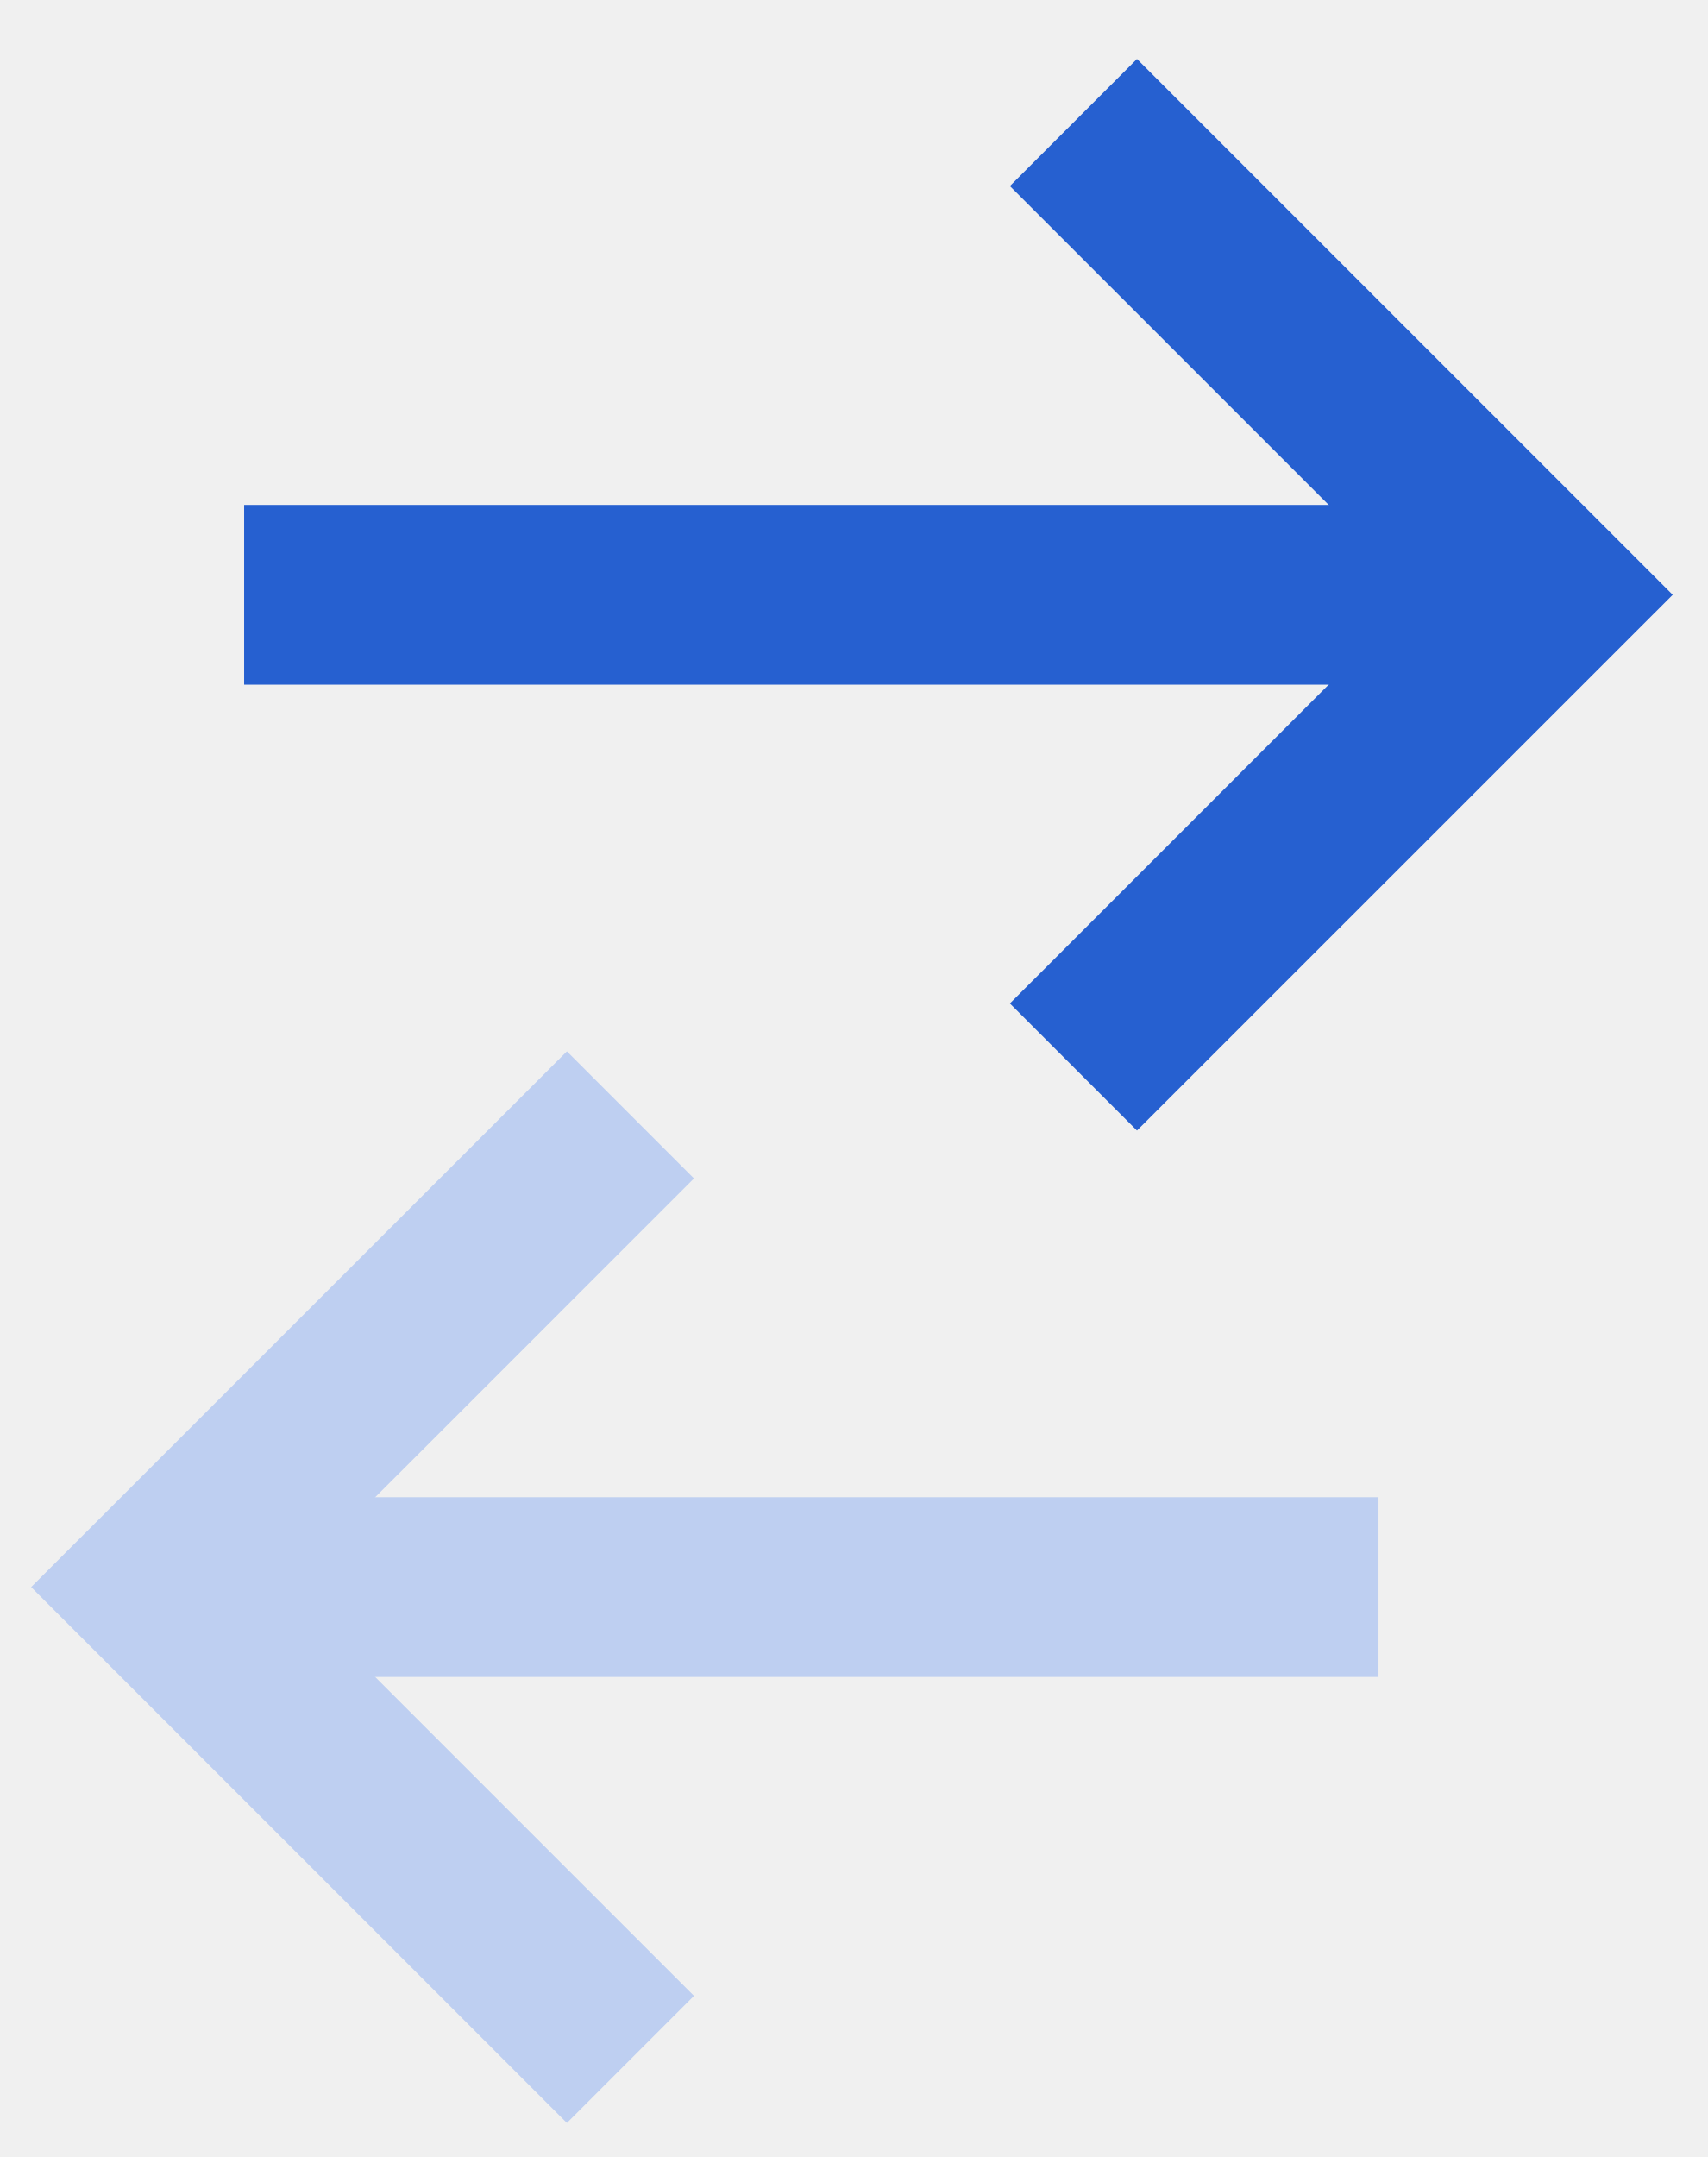
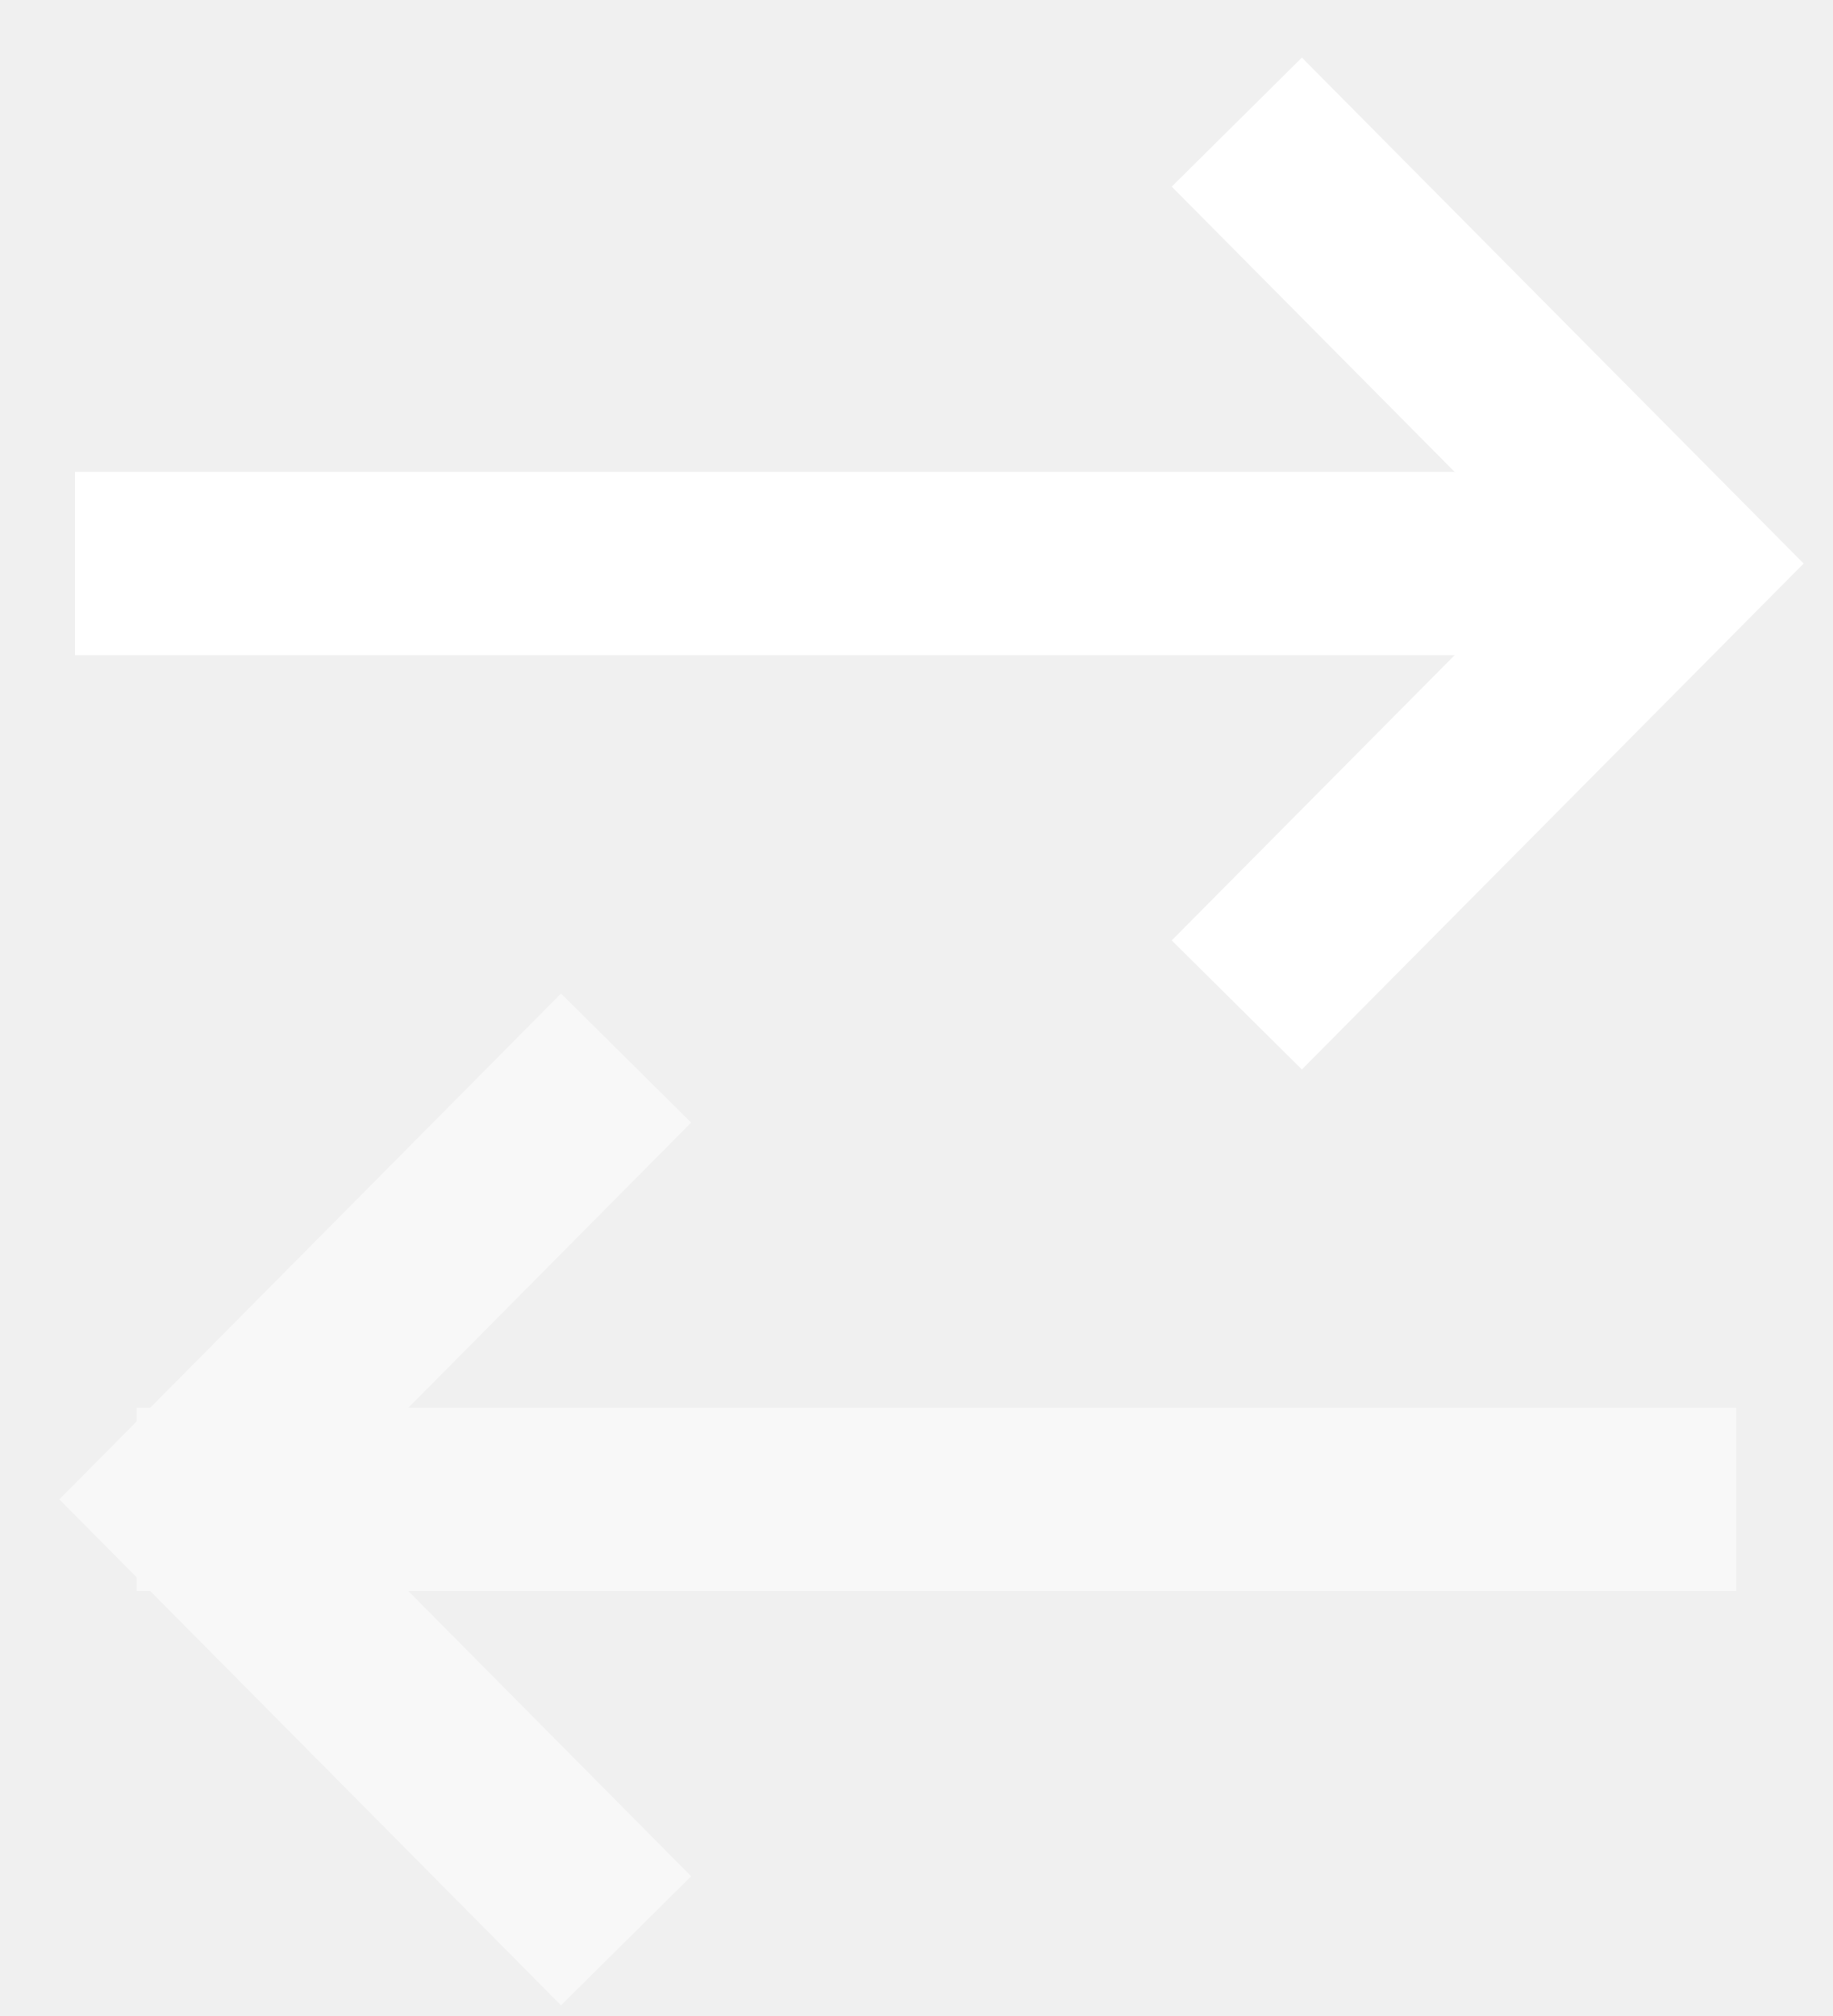
- <svg xmlns="http://www.w3.org/2000/svg" width="19px" height="24px" viewBox="0 0 19 24" version="1.1">
-   <defs />
-   <g id="Home-Swap-" stroke="none" stroke-width="1" fill="none" fill-rule="evenodd">
-     <g id="Swap-2" transform="translate(-809, -409)" stroke-width="2">
-       <g id="thin-0148_arrows_directions_left_right" transform="translate(818.5, 421.5) scale(-1, 1) translate(-818.5, -421.5) translate(810, 410)">
-         <g id="Group" transform="translate(0, 0)">
-           <g id="Group-19" transform="translate(2.6, 10.9)" stroke="#BECFF1">
-             <polyline id="Shape" points="8.384 0.505 13.639 5.759 8.384 11.014" />
-             <path d="M0.059,5.759 L13.639,5.759" id="Shape" />
+ <svg xmlns="http://www.w3.org/2000/svg" width="20px" height="22px" viewBox="0 0 20 22" version="1.1">
+   <g id="Swap---Orange" stroke="none" stroke-width="1" fill="none" fill-rule="evenodd">
+     <g id="Swap-1--orange" transform="translate(-790, -191)" stroke="#FFFFFF" stroke-width="2">
+       <g id="thin-0148_arrows_directions_left_right" transform="translate(799, 203) scale(-1, 1) translate(-799, -203) translate(789, 192)">
+         <g id="Group">
+           <g id="Group-19" transform="translate(0, 10.08333)" opacity="0.533">
+             <polyline id="Shape" points="12.168 0.463 16.944 5.279 12.168 10.096" />
+             <path d="M0.054,5.279 L17.508,5.279" id="Shape" />
          </g>
-           <g id="Group-2" transform="translate(0.6, 0.1)" stroke="#2660D0">
-             <polyline id="Shape" points="5.454 10.772 0.199 5.518 5.454 0.263" />
-             <path d="M14.683,5.518 L0.199,5.518" id="Shape" />
+           <g id="Group-2" transform="translate(0.545455, 0.091667)">
+             <polyline id="Shape" points="4.958 9.875 0.181 5.058 4.958 0.241" />
+             <path d="M17.636,5.058 L0.181,5.058" id="Shape" />
          </g>
        </g>
      </g>
    </g>
  </g>
</svg>
